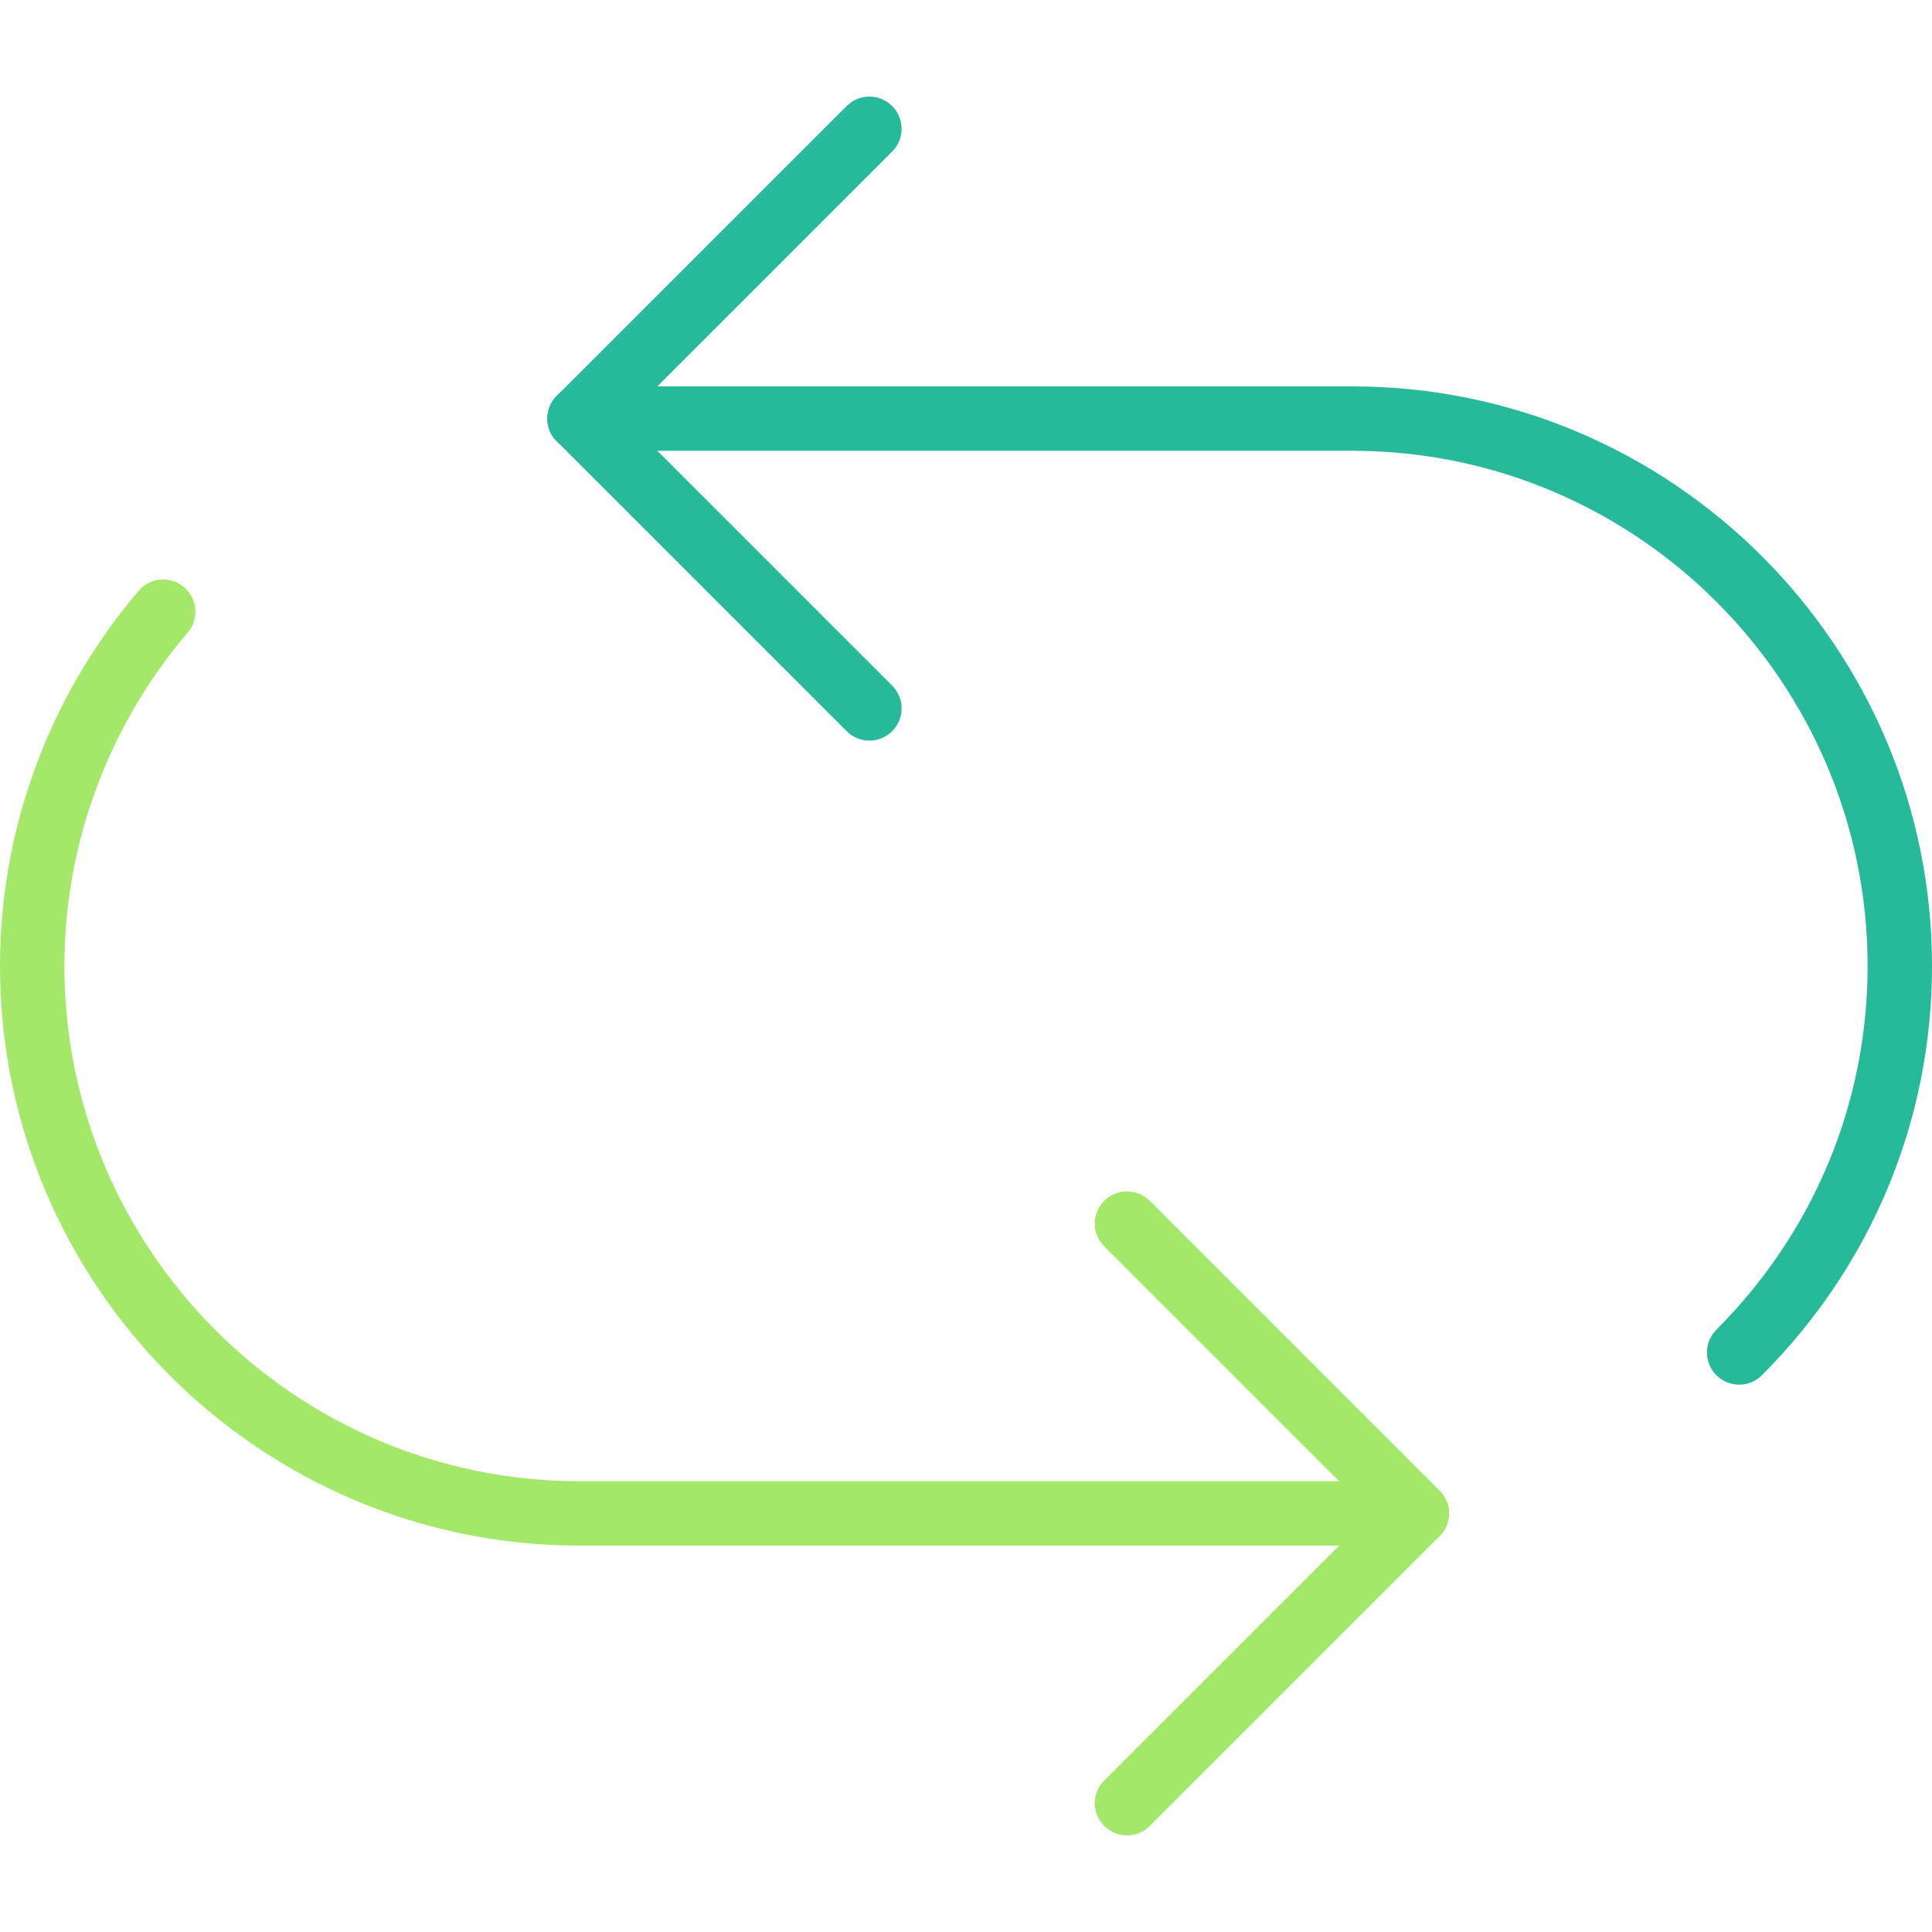
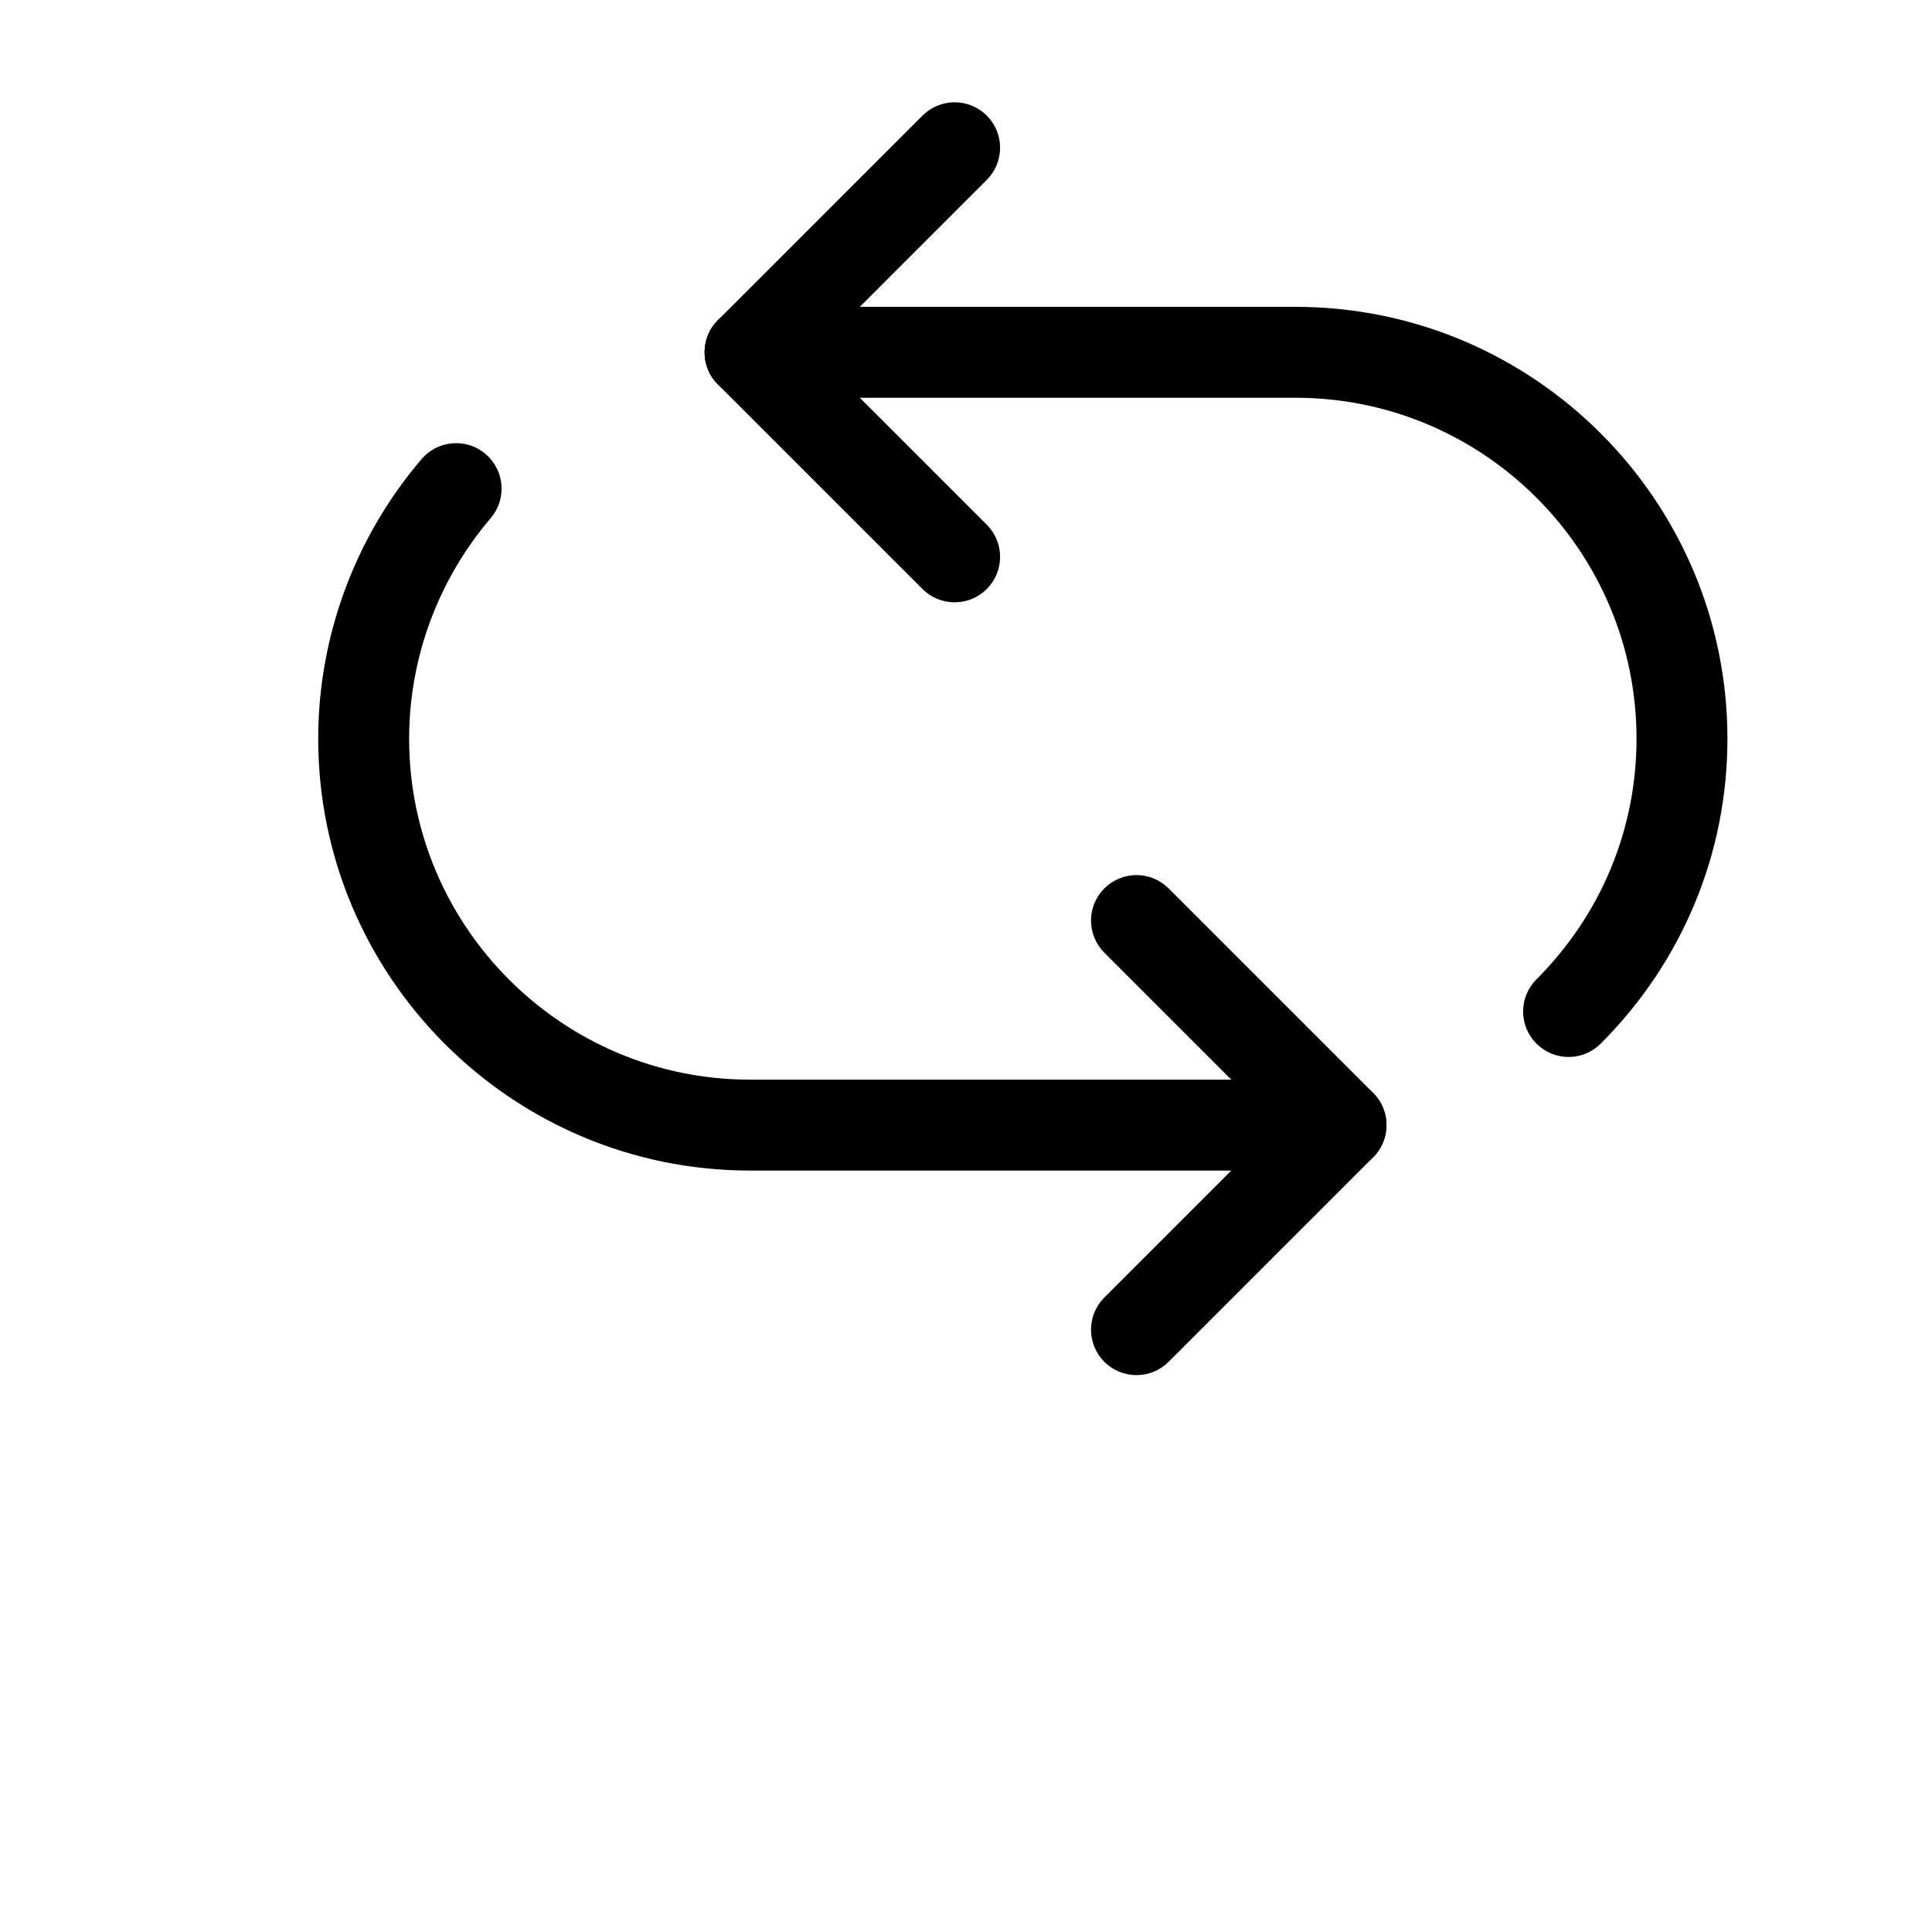
- <svg xmlns="http://www.w3.org/2000/svg" height="800px" width="800px" version="1.1" id="Capa_1" viewBox="0 0 60 60" xml:space="preserve">
+ <svg xmlns="http://www.w3.org/2000/svg" height="800px" width="800px" version="1.1" id="Capa_1" viewBox="-15 0 85 80" preserveAspectRatio="xMidYMid meet" xml:space="preserve">
  <g>
-     <path style="fill:#26B99A;" d="M54.011,43.002c-0.256,0-0.512-0.098-0.707-0.293c-0.391-0.39-0.391-1.023,0-1.414   C56.332,38.264,58,34.252,58,30c0-8.822-7.178-16-16-16H18c-0.553,0-1-0.447-1-1s0.447-1,1-1h24c9.925,0,18,8.075,18,18   c0,4.786-1.876,9.3-5.282,12.709C54.522,42.904,54.267,43.002,54.011,43.002z" />
-     <path style="fill:#A4E869;" d="M42,48H18C8.075,48,0,39.925,0,30c0-4.259,1.529-8.396,4.307-11.652   c0.358-0.421,0.991-0.471,1.41-0.111c0.42,0.358,0.47,0.989,0.111,1.41C3.359,22.54,2,26.217,2,30c0,8.822,7.178,16,16,16h24   c0.553,0,1,0.447,1,1S42.553,48,42,48z" />
-     <path style="fill:#26B99A;" d="M18,14c-0.256,0-0.512-0.098-0.707-0.293c-0.391-0.391-0.391-1.023,0-1.414l9-9   c0.391-0.391,1.023-0.391,1.414,0s0.391,1.023,0,1.414l-9,9C18.512,13.902,18.256,14,18,14z" />
-     <path style="fill:#26B99A;" d="M27,23c-0.256,0-0.512-0.098-0.707-0.293l-9-9c-0.391-0.391-0.391-1.023,0-1.414   s1.023-0.391,1.414,0l9,9c0.391,0.391,0.391,1.023,0,1.414C27.512,22.902,27.256,23,27,23z" />
-     <path style="fill:#A4E869;" d="M35,57c-0.256,0-0.512-0.098-0.707-0.293c-0.391-0.391-0.391-1.023,0-1.414l9-9   c0.391-0.391,1.023-0.391,1.414,0s0.391,1.023,0,1.414l-9,9C35.512,56.902,35.256,57,35,57z" />
-     <path style="fill:#A4E869;" d="M44,48c-0.256,0-0.512-0.098-0.707-0.293l-9-9c-0.391-0.391-0.391-1.023,0-1.414   s1.023-0.391,1.414,0l9,9c0.391,0.391,0.391,1.023,0,1.414C44.512,47.902,44.256,48,44,48z" />
+     <path style="fill:#000000; stroke:#000000; stroke-width:2" d="M54.011,43.002c-0.256,0-0.512-0.098-0.707-0.293c-0.391-0.39-0.391-1.023,0-1.414   C56.332,38.264,58,34.252,58,30c0-8.822-7.178-16-16-16H18c-0.553,0-1-0.447-1-1s0.447-1,1-1h24c9.925,0,18,8.075,18,18   c0,4.786-1.876,9.3-5.282,12.709C54.524,42.904,54.267,43.002,54.011,43.002z" />
+     <path style="fill:#000000; stroke:#000000; stroke-width:2" d="M42,48H18C8.075,48,0,39.925,0,30c0-4.259,1.529-8.396,4.307-11.652   c0.358-0.421,0.991-0.471,1.41-0.111c0.42,0.358,0.47,0.989,0.111,1.41C3.359,22.54,2,26.217,2,30c0,8.822,7.178,16,16,16h24   c0.553,0,1,0.447,1,1S42.553,48,42,48z" />
+     <path style="fill:#000000; stroke:#000000; stroke-width:2" d="M18,14c-0.256,0-0.512-0.098-0.707-0.293c-0.391-0.391-0.391-1.023,0-1.414l9-9   c0.391-0.391,1.023-0.391,1.414,0s0.391,1.023,0,1.414l-9,9C18.512,13.902,18.256,14,18,14z" />
+     <path style="fill:#000000; stroke:#000000; stroke-width:2" d="M27,23c-0.256,0-0.512-0.098-0.707-0.293l-9-9c-0.391-0.391-0.391-1.023,0-1.414   s1.023-0.391,1.414,0l9,9c0.391,0.391,0.391,1.023,0,1.414C27.512,22.902,27.256,23,27,23z" />
+     <path style="fill:#000000; stroke:#000000; stroke-width:2" d="M35,57c-0.256,0-0.512-0.098-0.707-0.293c-0.391-0.391-0.391-1.023,0-1.414l9-9   c0.391-0.391,1.023-0.391,1.414,0s0.391,1.023,0,1.414l-9,9C35.512,56.902,35.256,57,35,57z" />
+     <path style="fill:#000000; stroke:#000000; stroke-width:2" d="M44,48c-0.256,0-0.512-0.098-0.707-0.293l-9-9c-0.391-0.391-0.391-1.023,0-1.414   s1.023-0.391,1.414,0l9,9c0.391,0.391,0.391,1.023,0,1.414C44.512,47.902,44.256,48,44,48z" />
  </g>
</svg>
